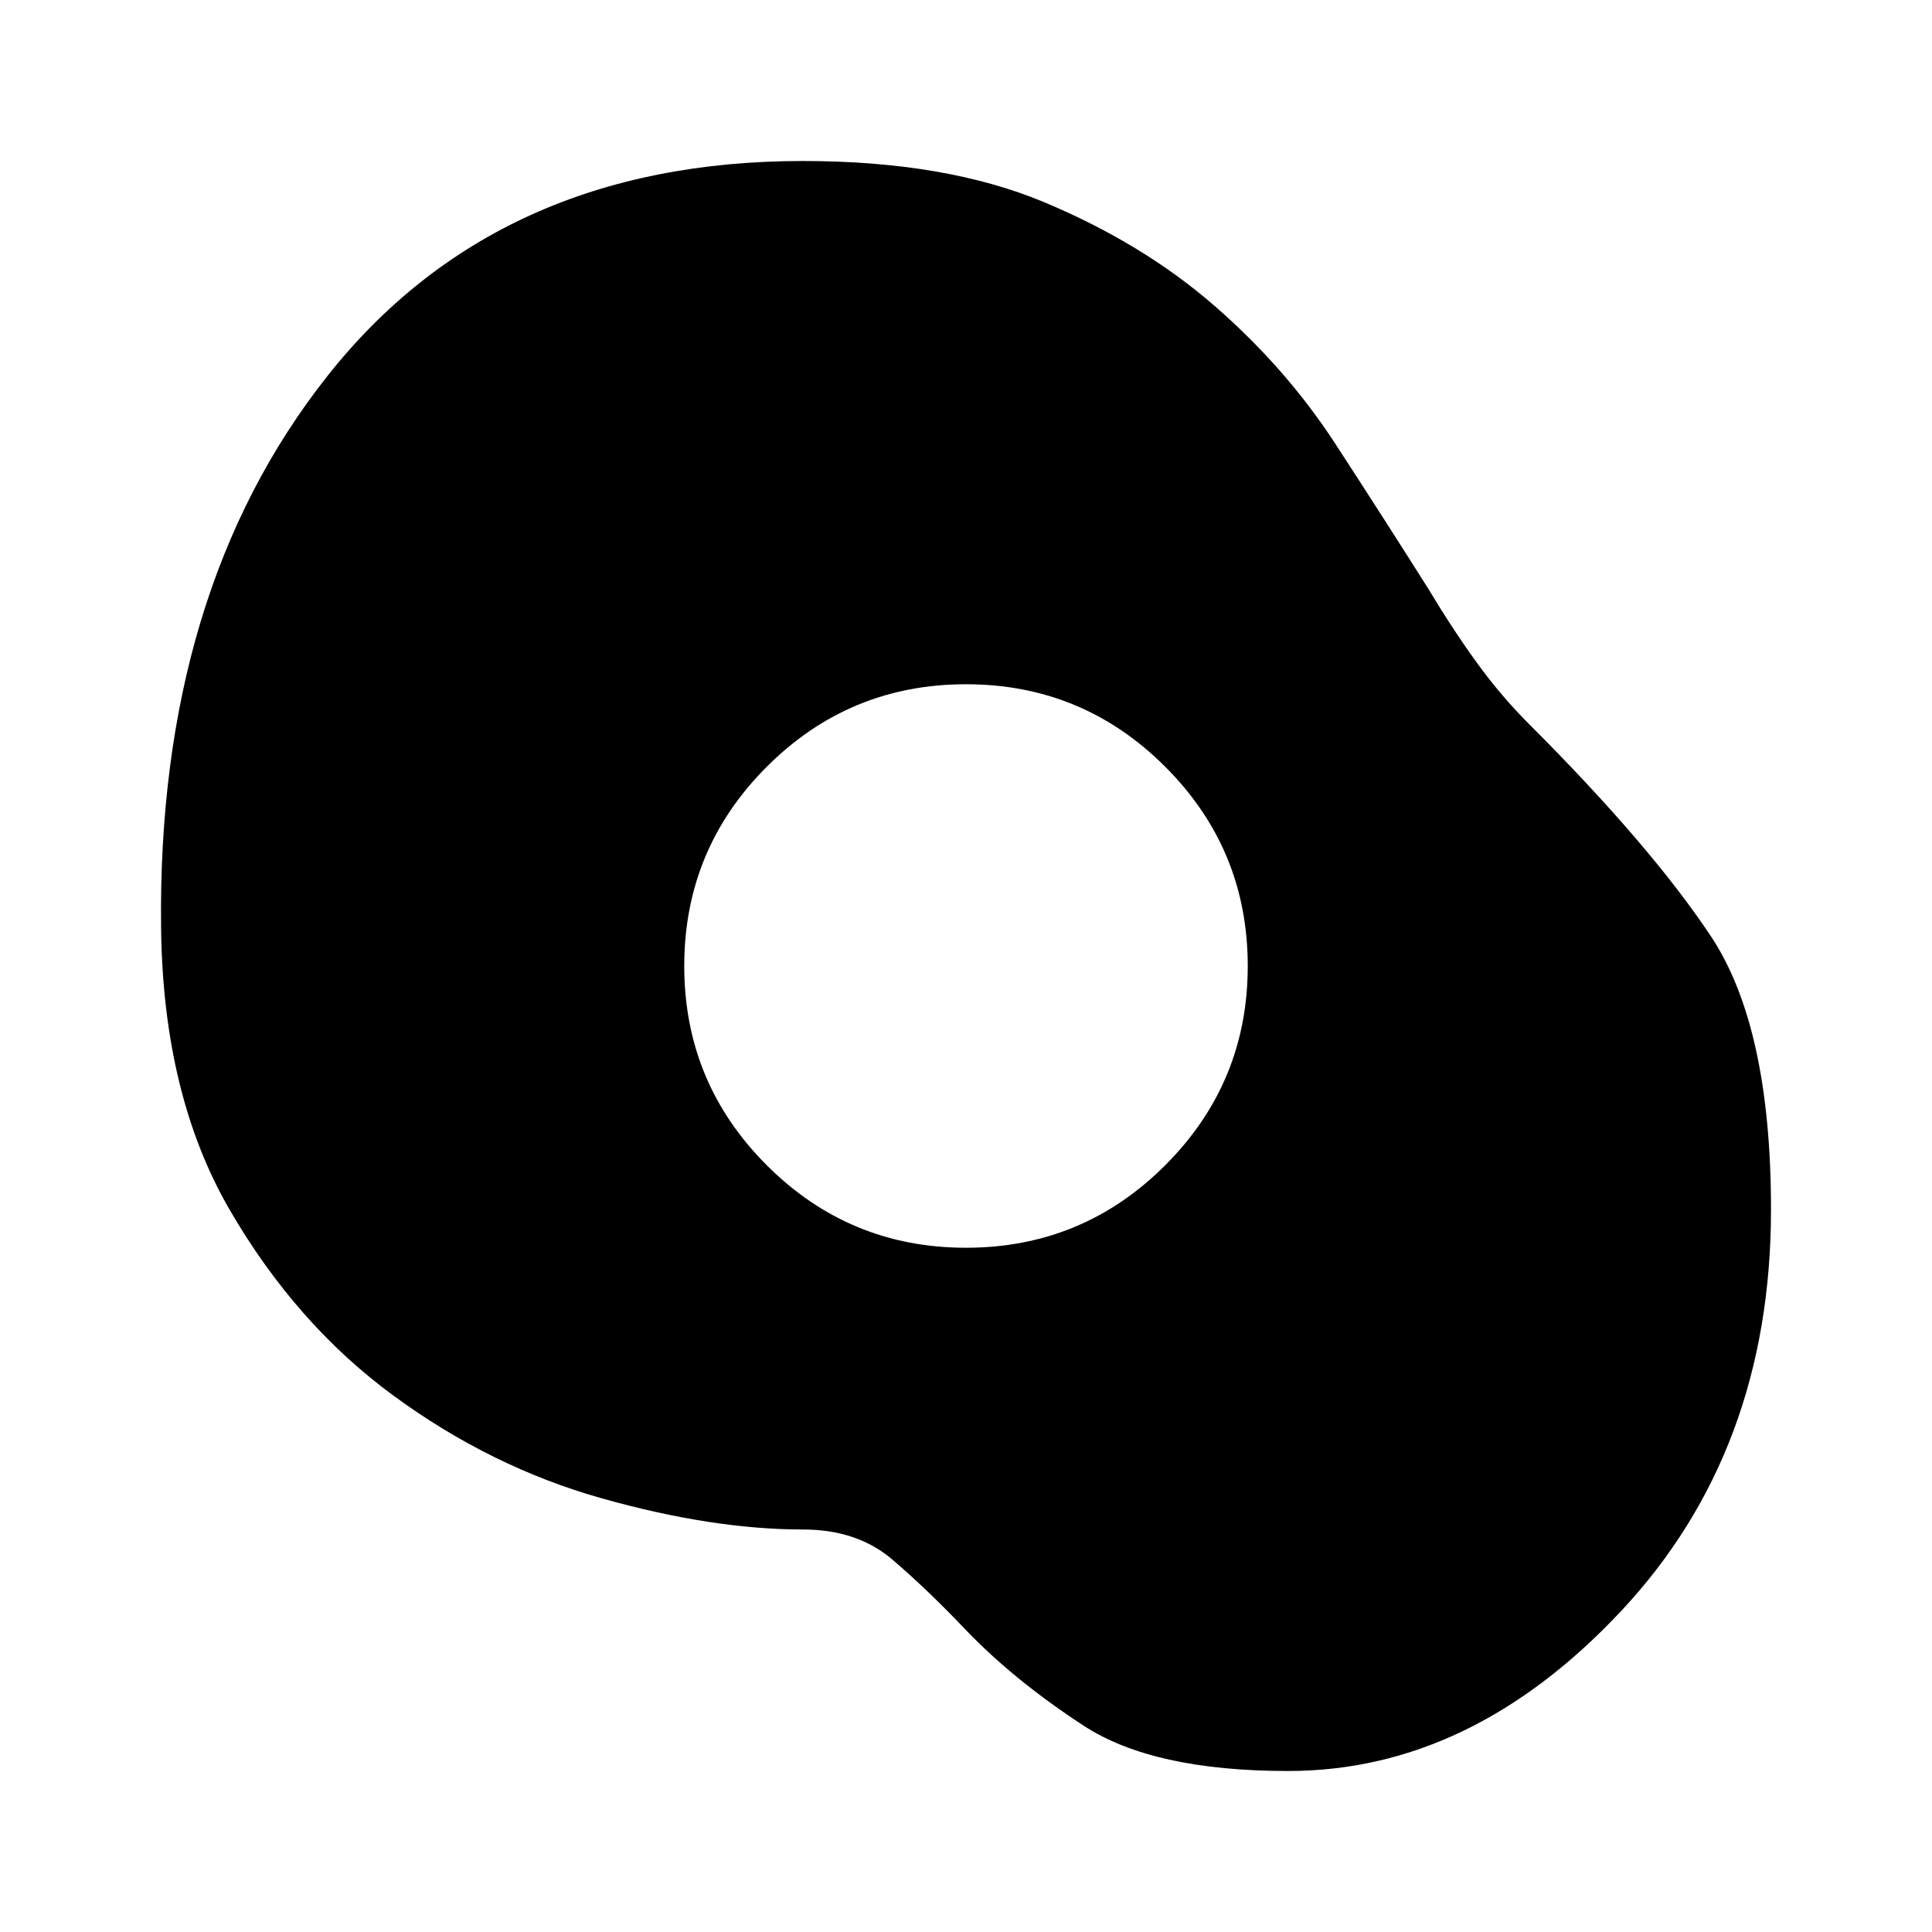
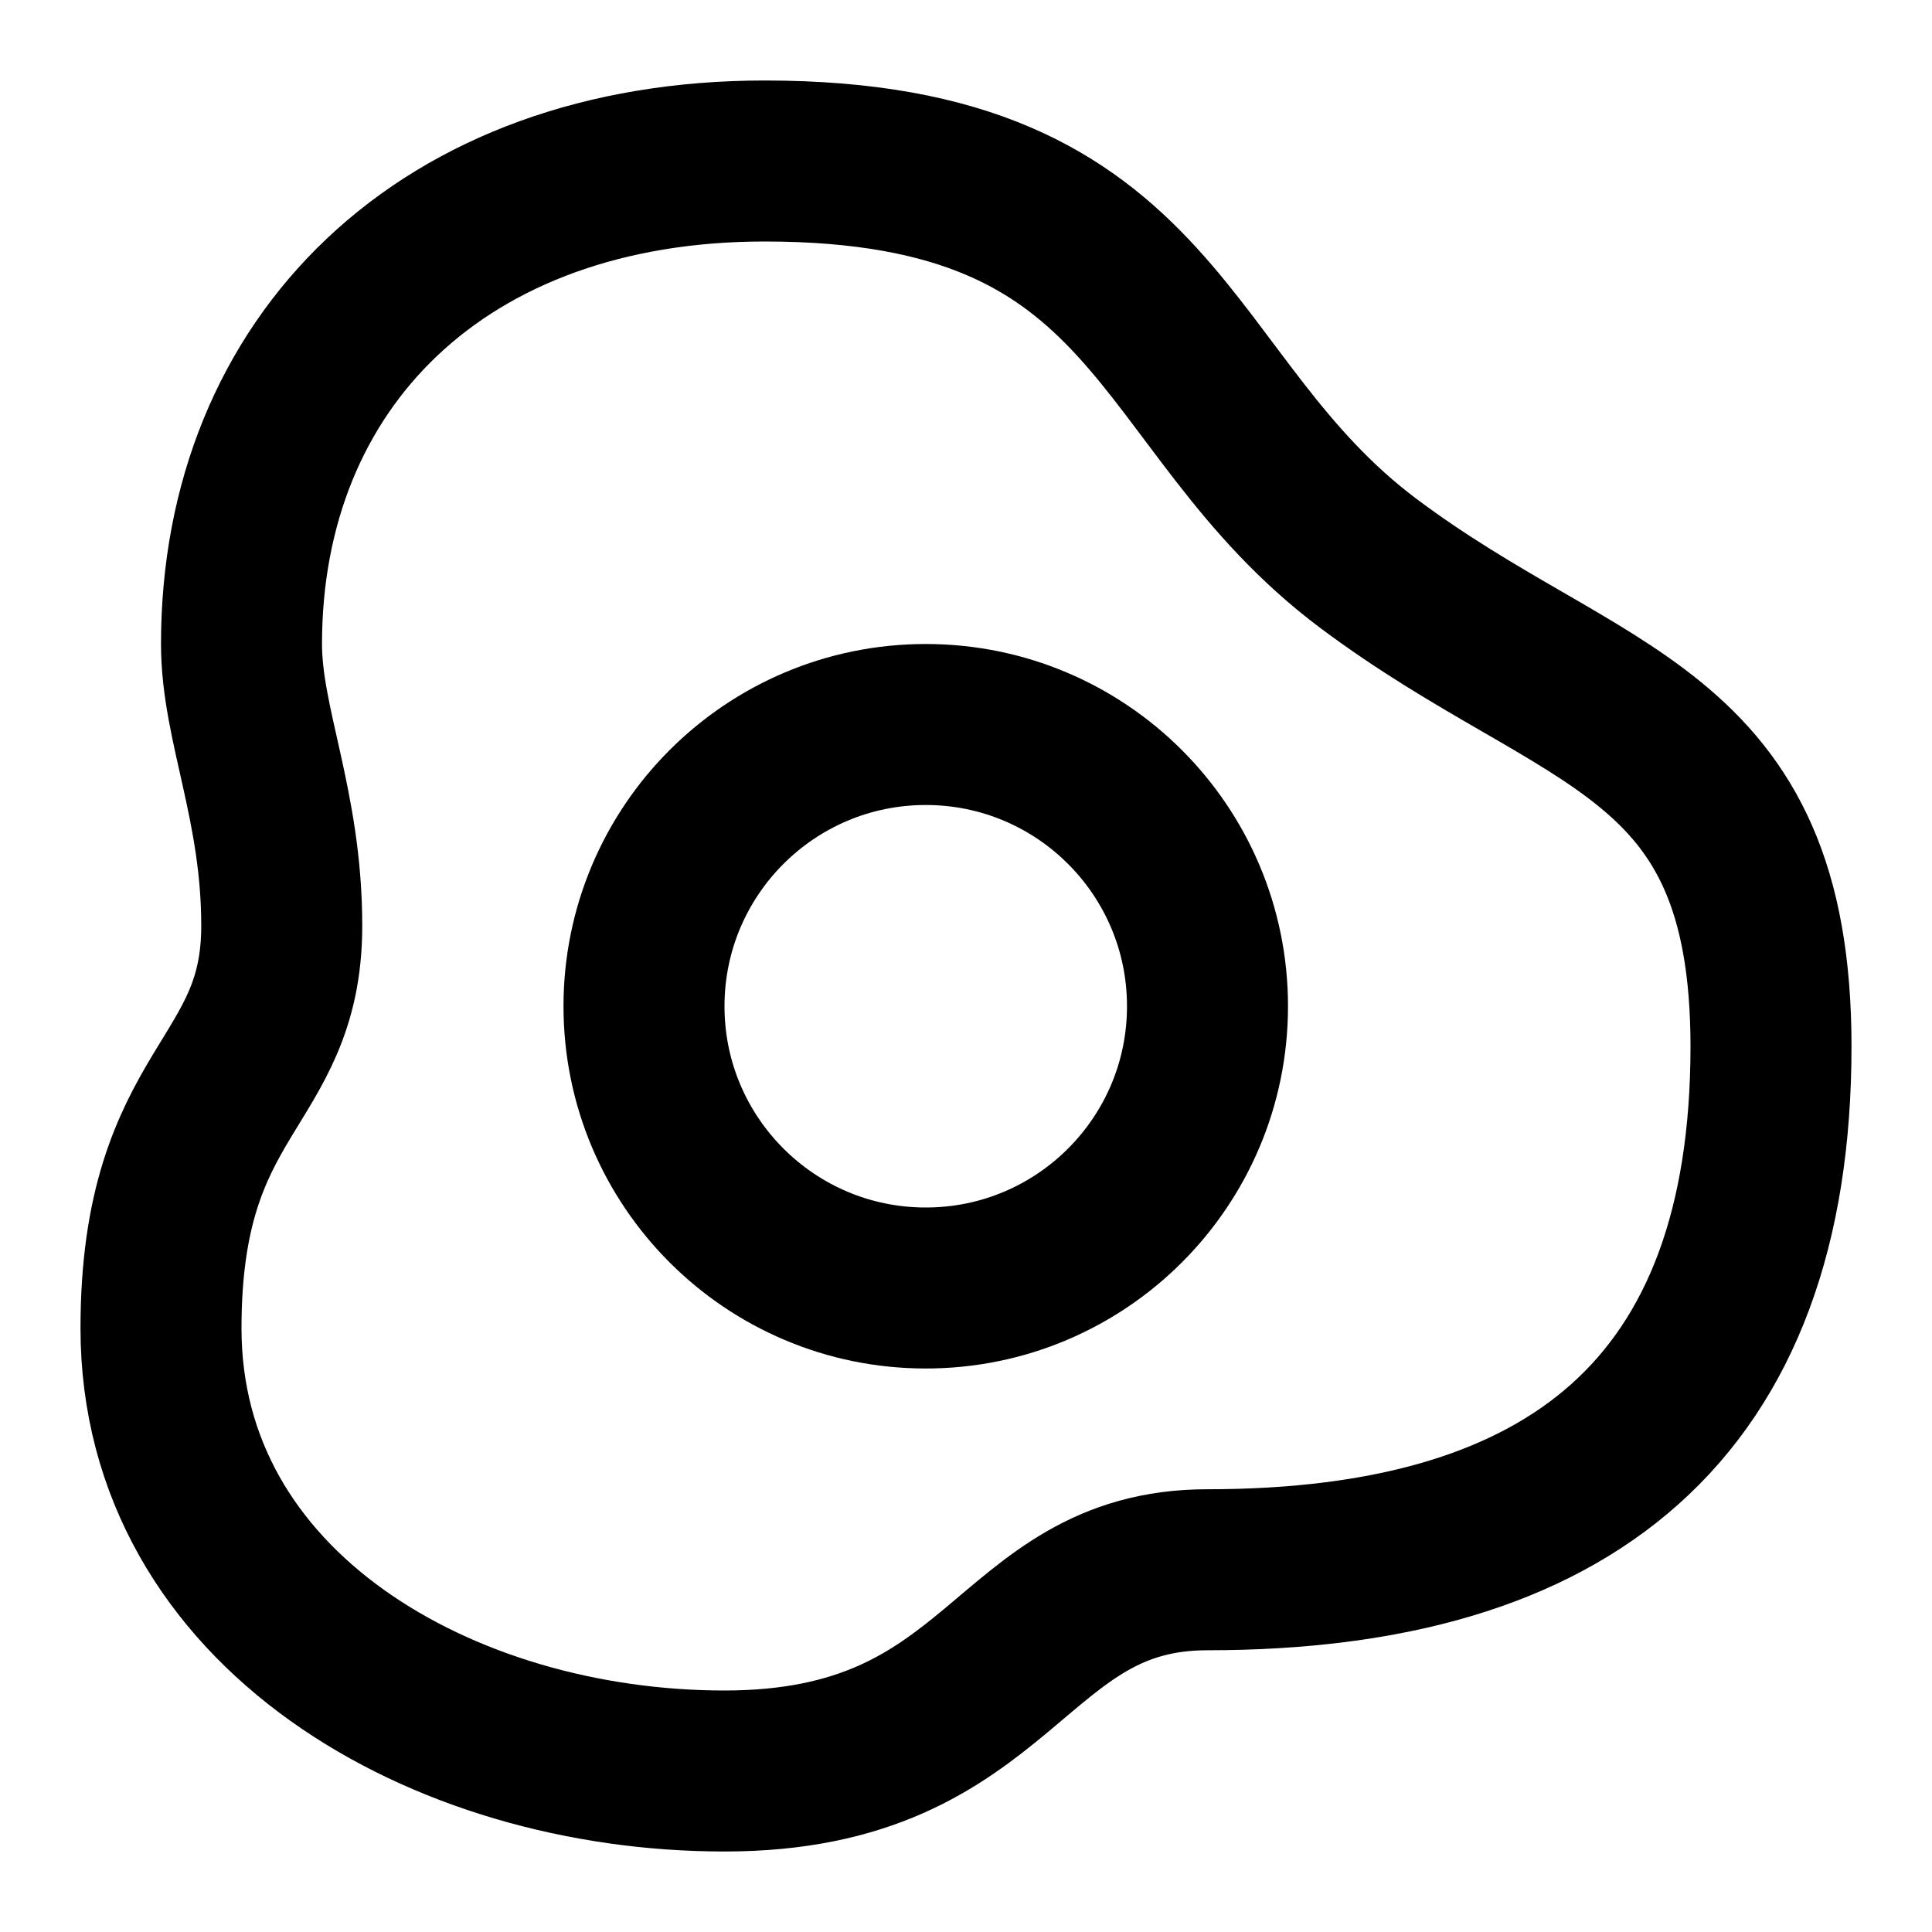
- <svg xmlns="http://www.w3.org/2000/svg" width="24" height="24" viewBox="0 0 24 24">
-   <path fill="currentColor" d="M16 22q-1.675 0-2.537-.562T12 20.25q-.475-.5-.913-.875T9.976 19q-1.125 0-2.5-.387t-2.587-1.275t-2.038-2.313t-.85-3.5q-.05-4.175 2.063-6.85T9.974 2q1.775 0 3 .513T15.088 3.8t1.5 1.713t1.162 1.812q.3.5.6.913T19 9q1.5 1.5 2.25 2.625t.75 3.4q0 3-1.862 4.988T16 22m-4-6.5q1.45 0 2.475-1.025T15.5 12t-1.025-2.475T12 8.5T9.525 9.525T8.5 12t1.025 2.475T12 15.5" />
+ <svg xmlns="http://www.w3.org/2000/svg" class="lucide lucide-egg-fried" width="24" height="24" viewBox="0 0 24 24" fill="none" stroke="currentColor" stroke-width="2" stroke-linecap="round" stroke-linejoin="round">
+   <circle cx="11.5" cy="12.5" r="3.5" />
+   <path d="M3 8c0-3.5 2.5-6 6.5-6 5 0 4.83 3 7.5 5s5 2 5 6c0 4.5-2.5 6.5-7 6.5-2.5 0-2.5 2.5-6 2.5s-7-2-7-5.5c0-3 1.5-3 1.5-5C3.5 10 3 9 3 8Z" />
</svg>
